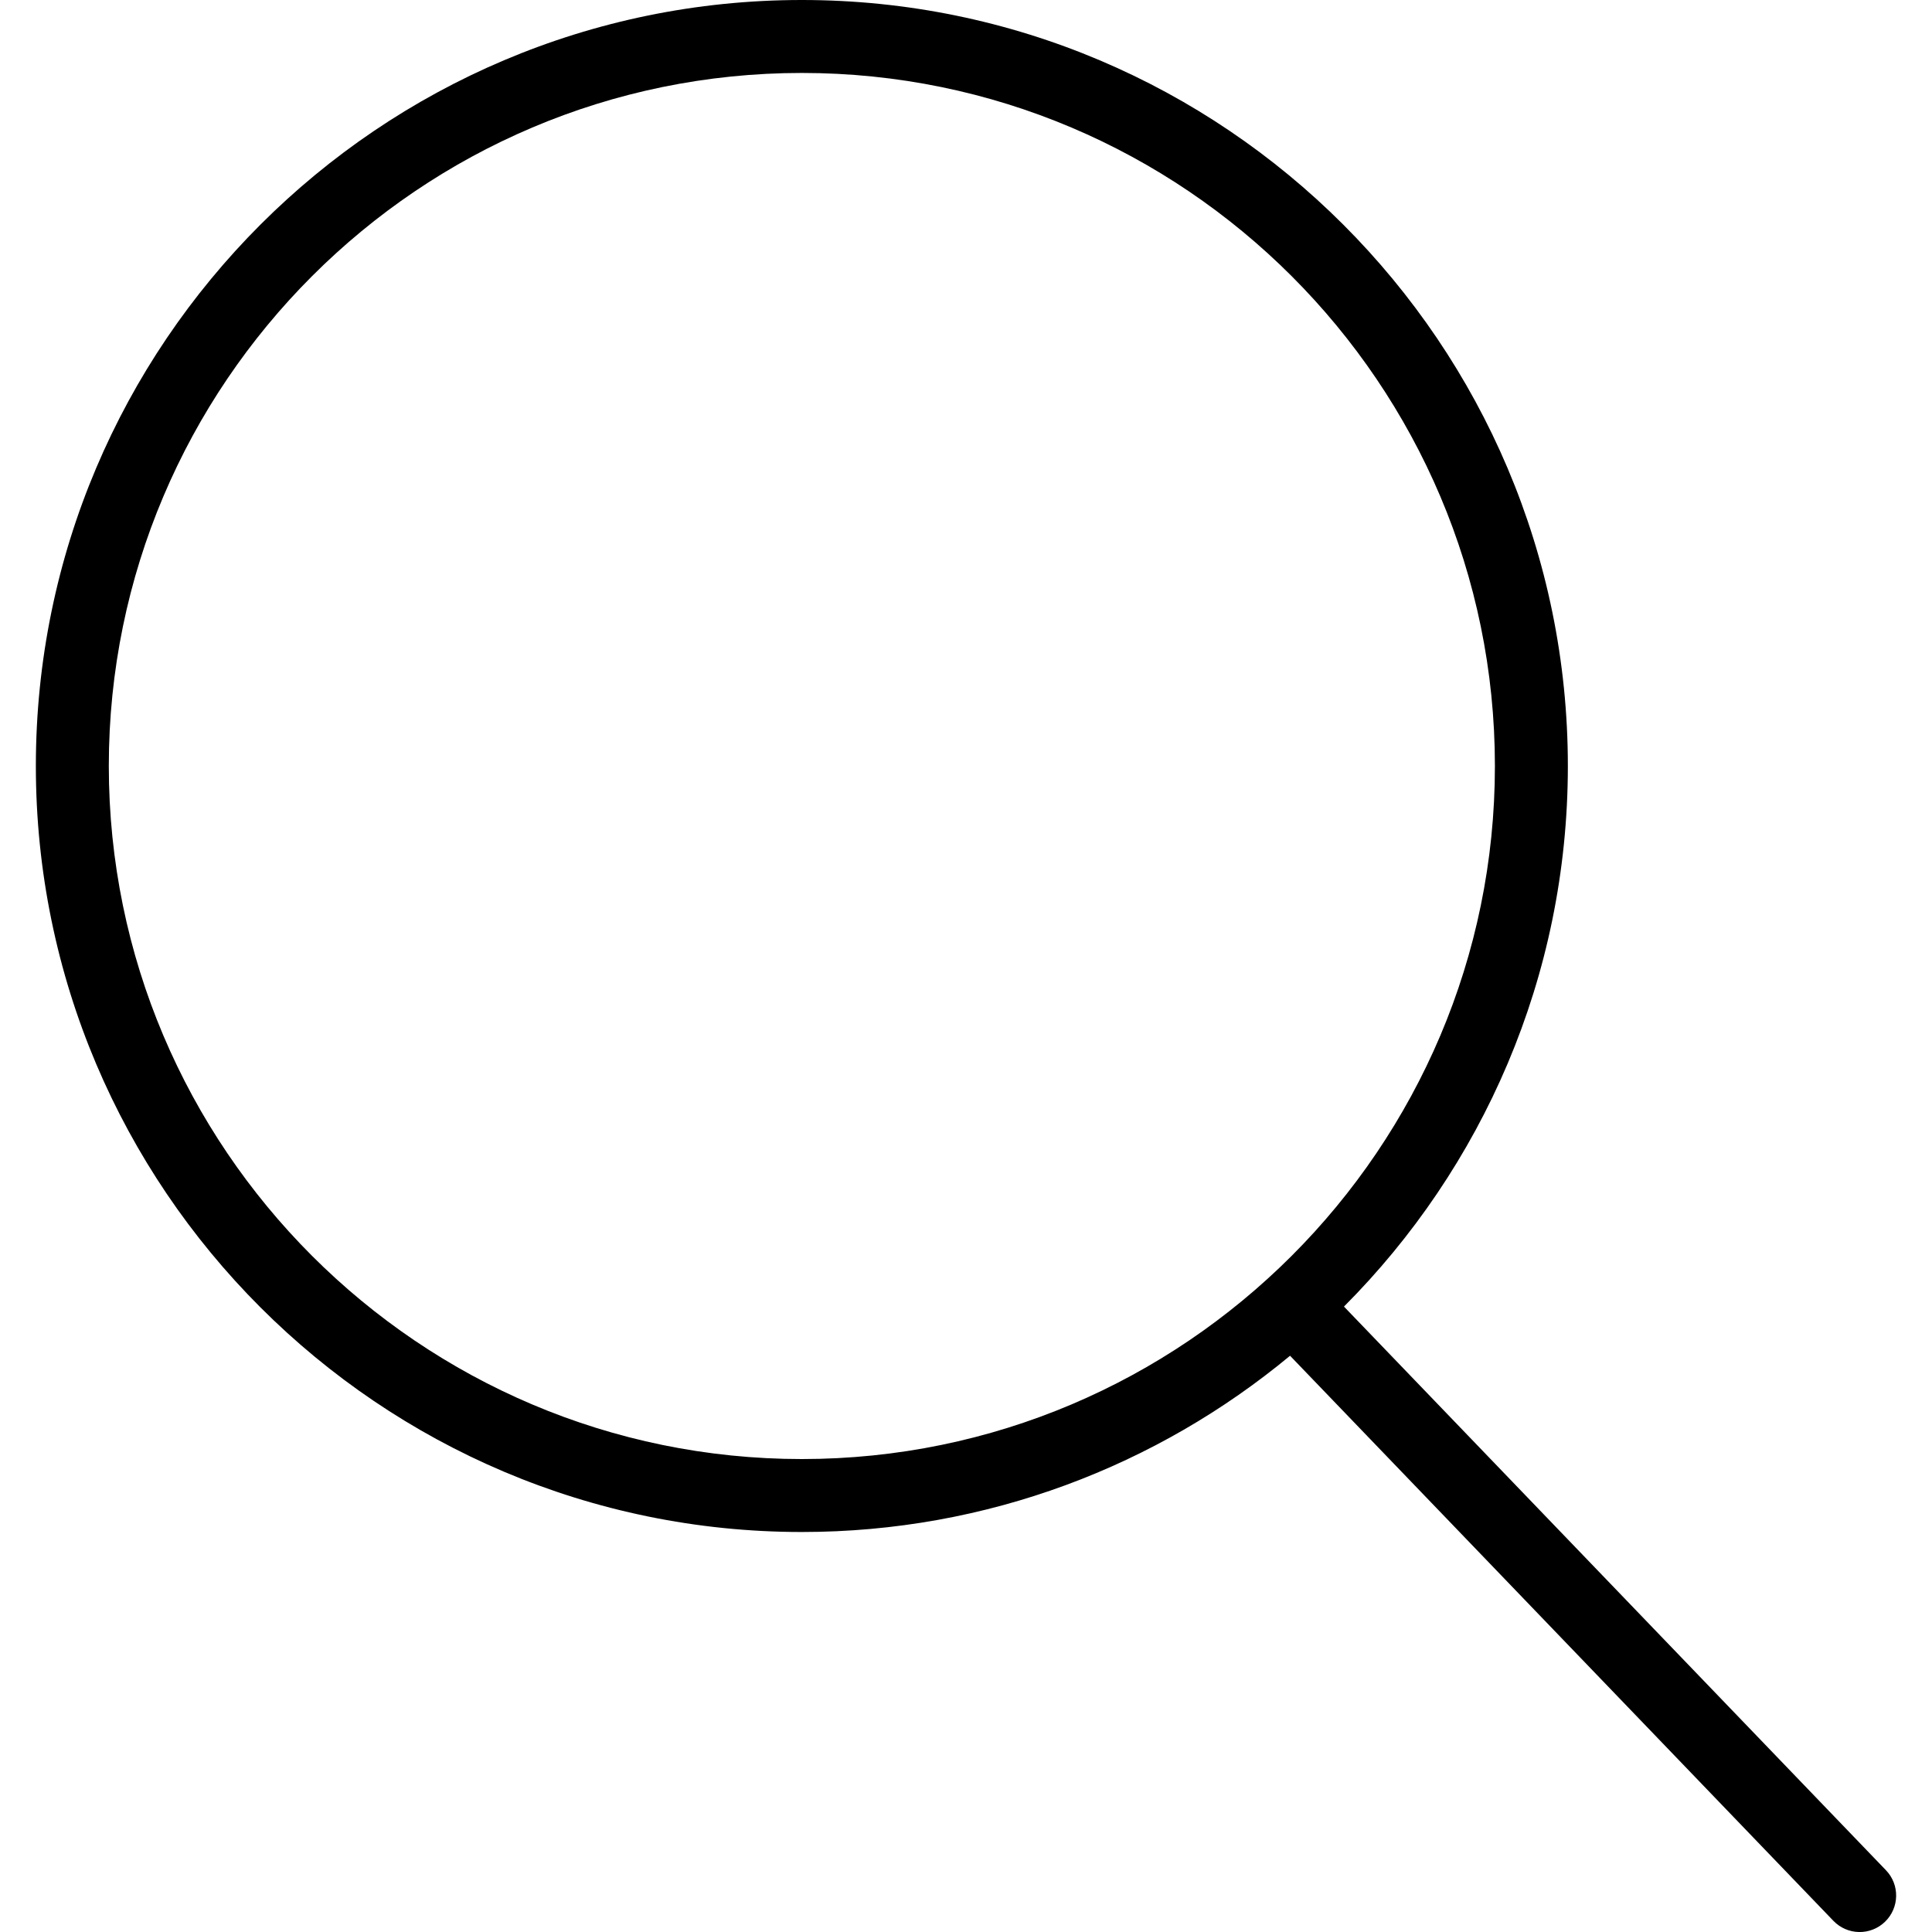
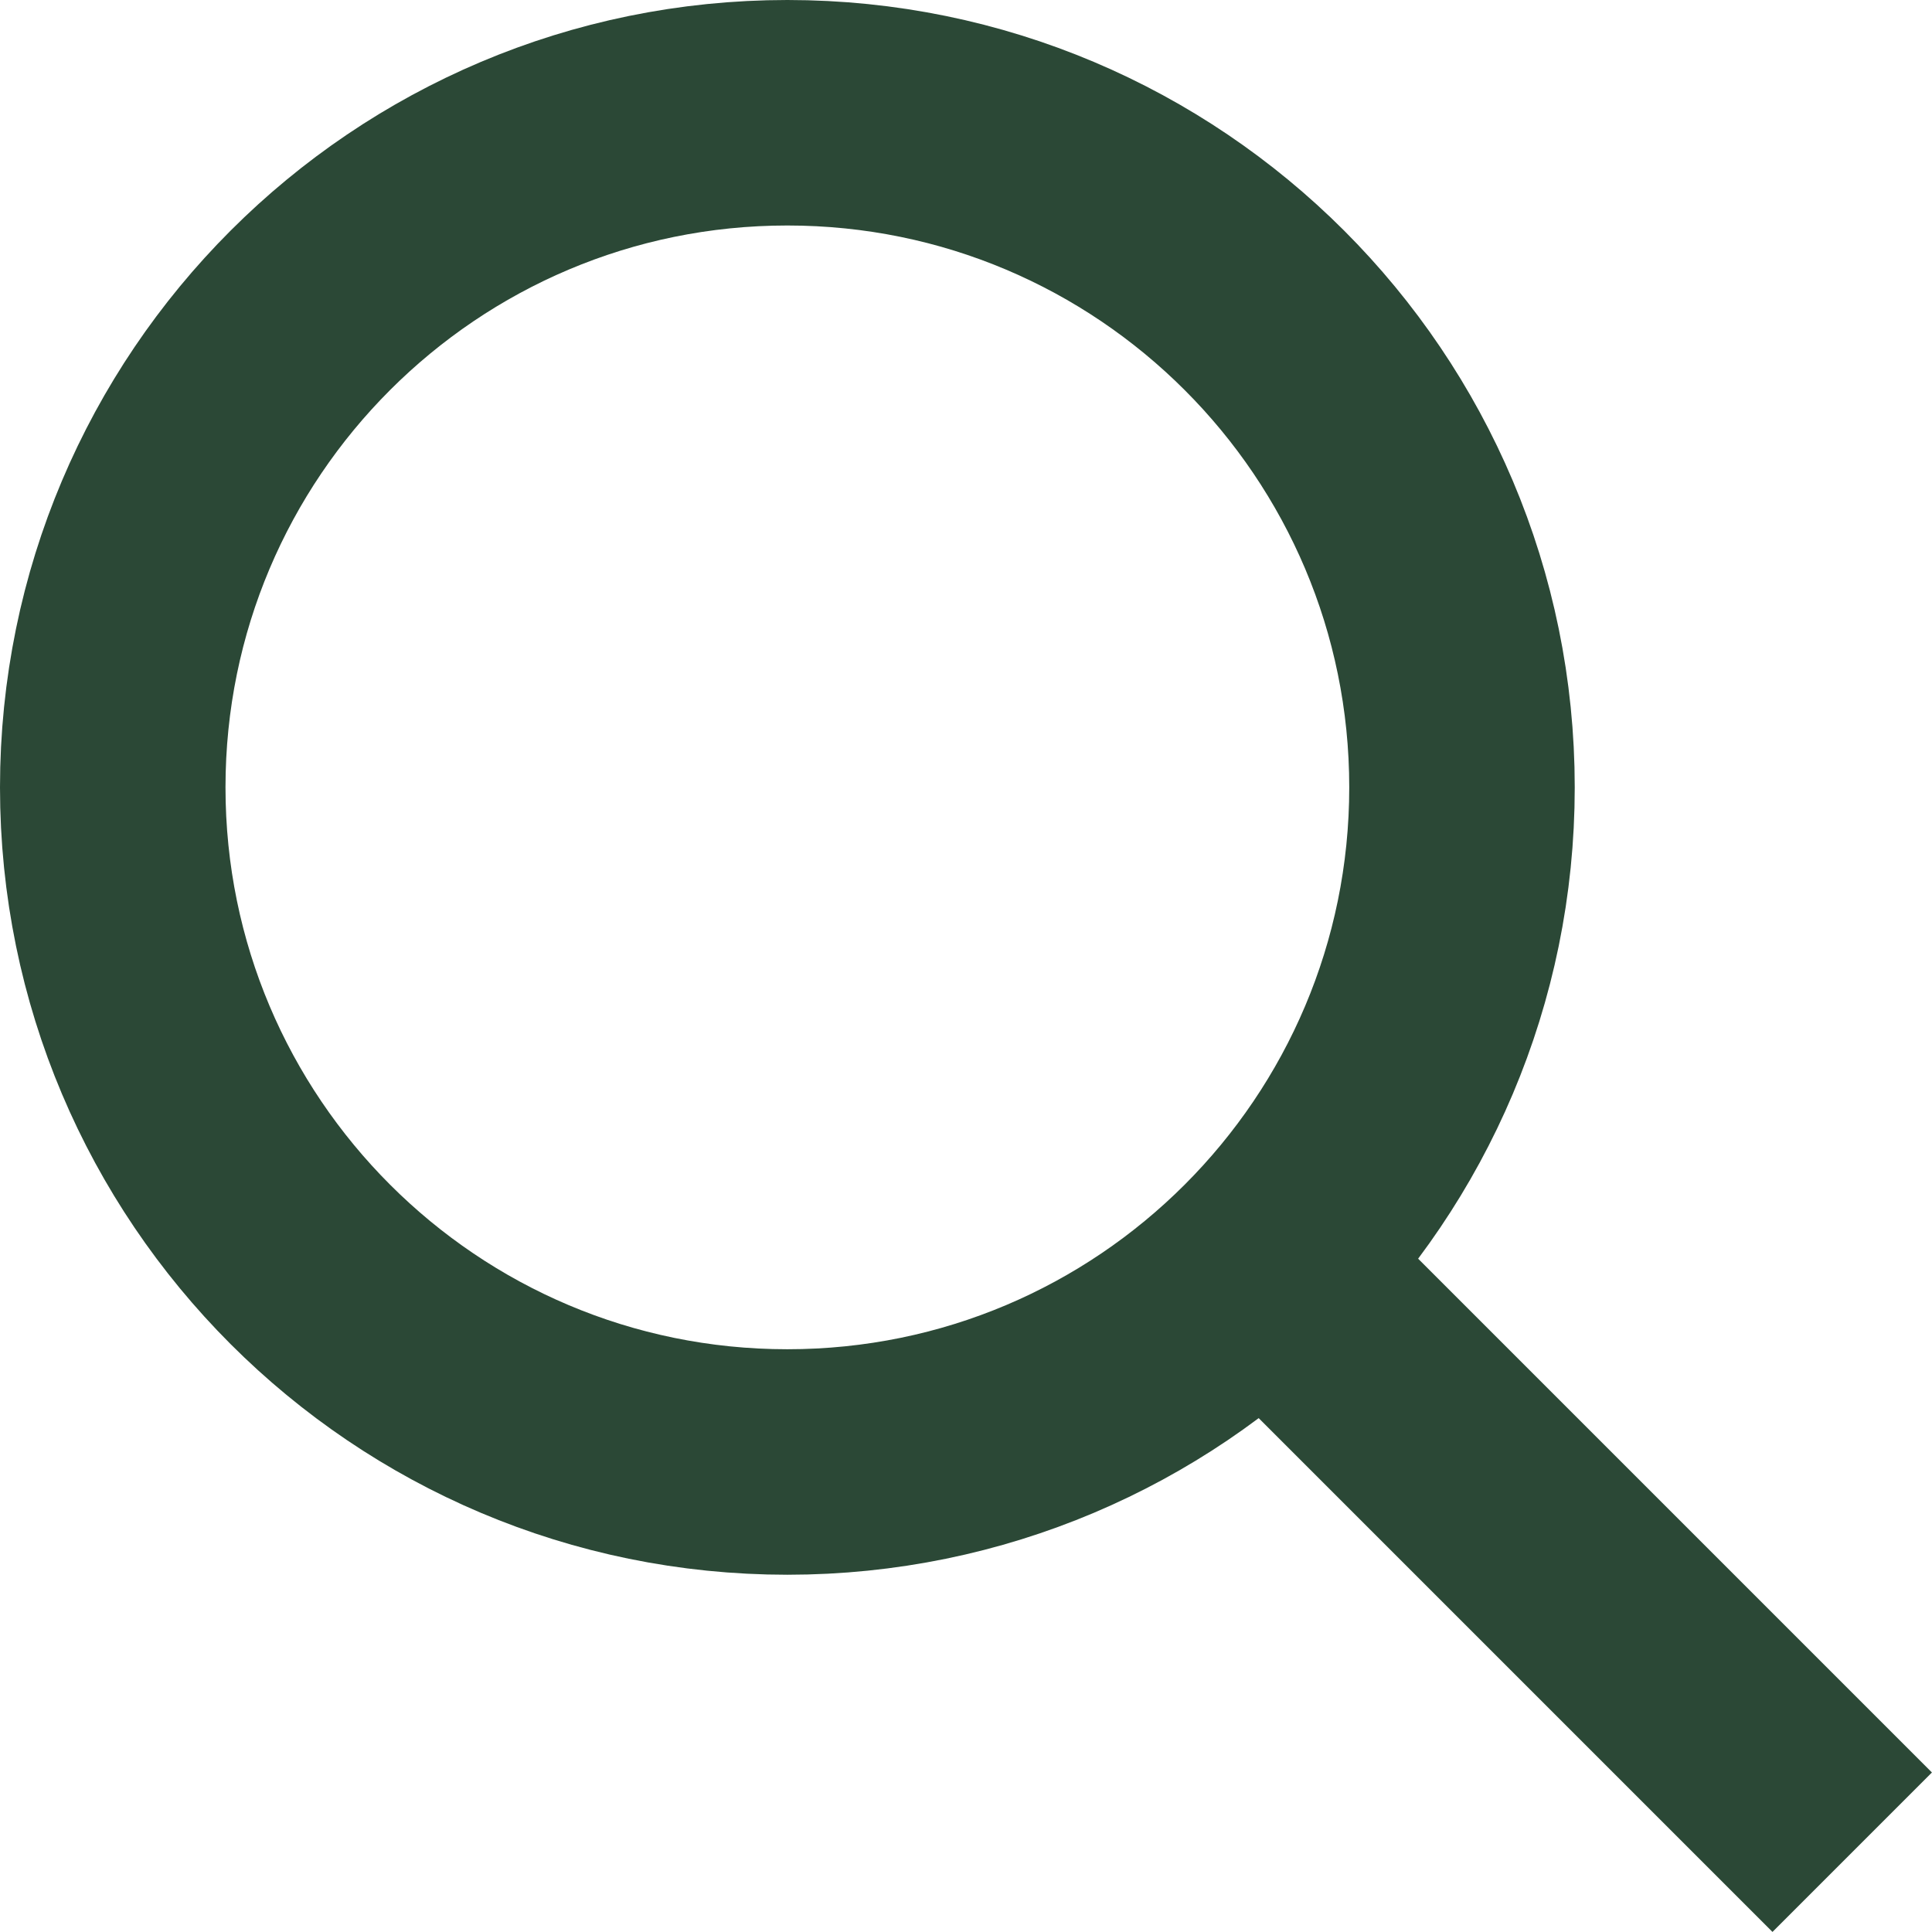
- <svg xmlns="http://www.w3.org/2000/svg" viewBox="0 0 52.966 52.966" fill="currentColor">
-   <path d="M51.704 51.273L36.845 35.82c3.79-3.801 6.138-9.041 6.138-14.82 0-11.58-9.42-21-21-21s-21 9.42-21 21 9.42 21 21 21c5.083 0 9.748-1.817 13.384-4.832l14.895 15.491a.998.998 0 001.414.028 1 1 0 00.028-1.414zM21.983 40c-10.477 0-19-8.523-19-19s8.523-19 19-19 19 8.523 19 19-8.524 19-19 19z" />
+ <svg xmlns="http://www.w3.org/2000/svg" id="Layer_1" data-name="Layer 1" viewBox="0 0 41.64 41.64">
+   <defs>
+     <clipPath id="clip-path">
+       <path fill="none" d="M0 0h41.64v41.64H0z" />
+     </clipPath>
+     <style>.cls-3{fill:none;stroke:#2b4836;stroke-width:4.86px}</style>
+   </defs>
+   <g clip-path="url(#clip-path)">
+     <circle class="cls-3" cx="16.97" cy="16.97" r="14.54" />
+     <path class="cls-3" d="M26.69 26.69l13.23 13.23" />
+   </g>
</svg>
